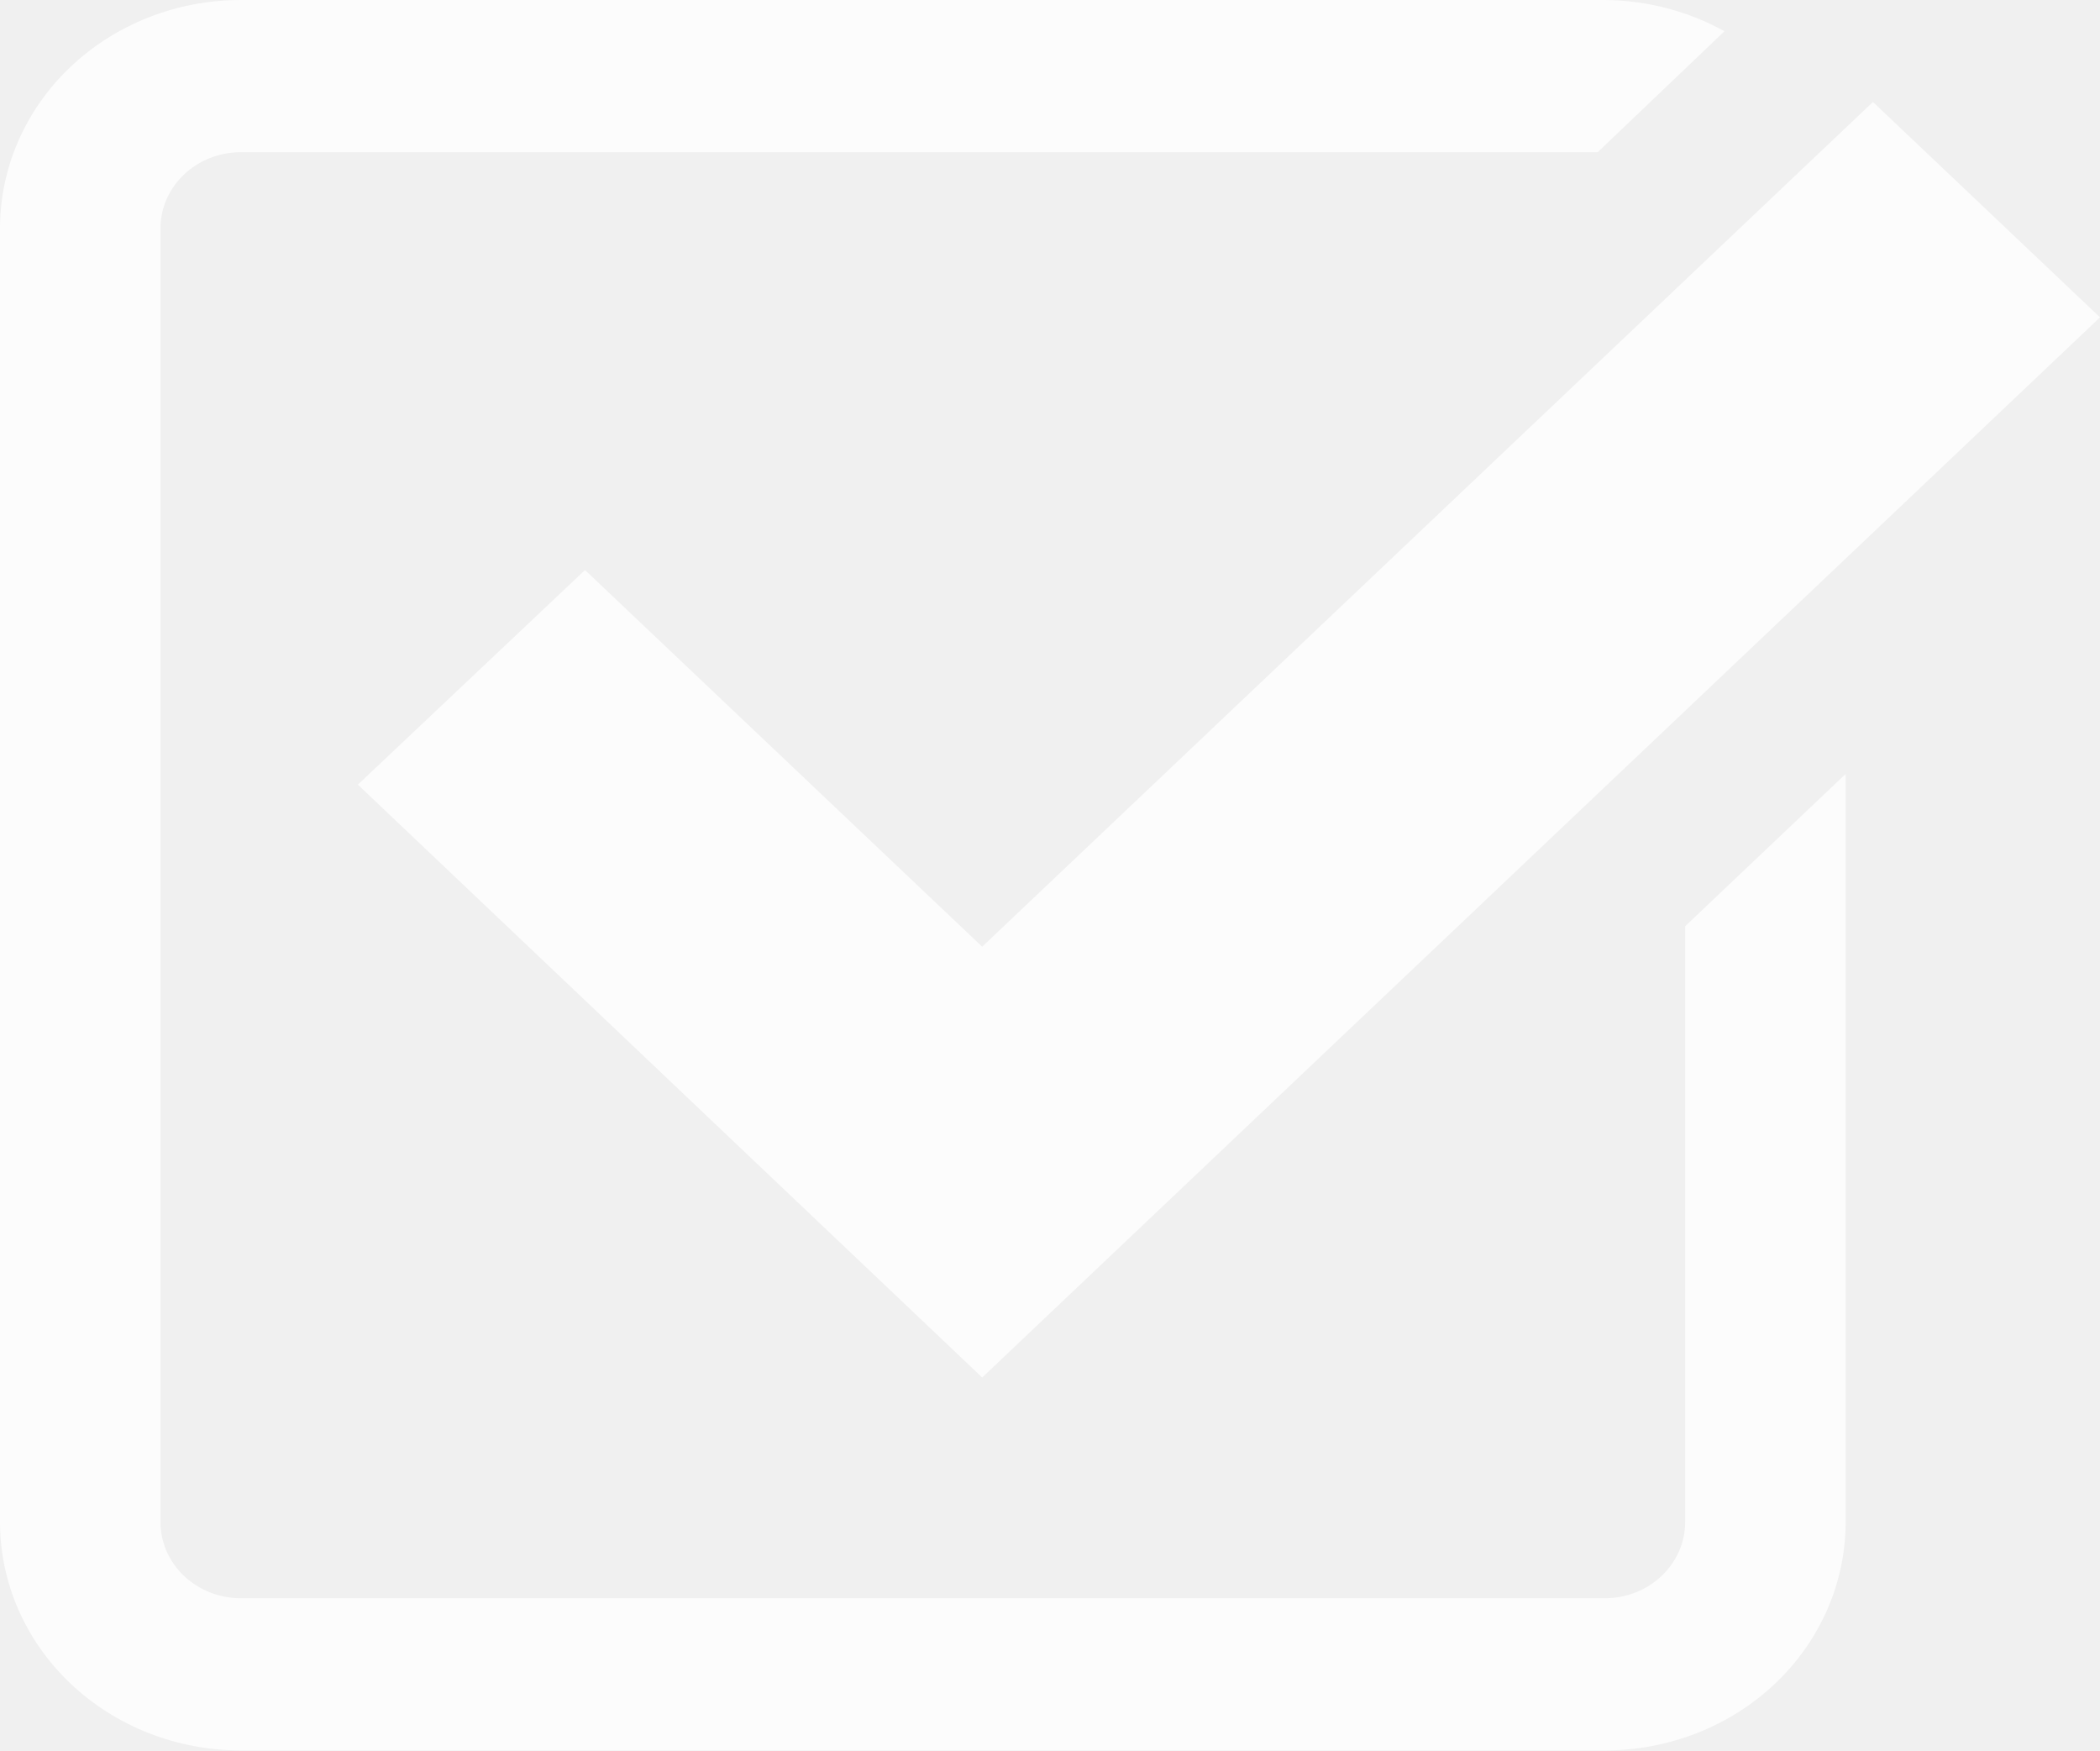
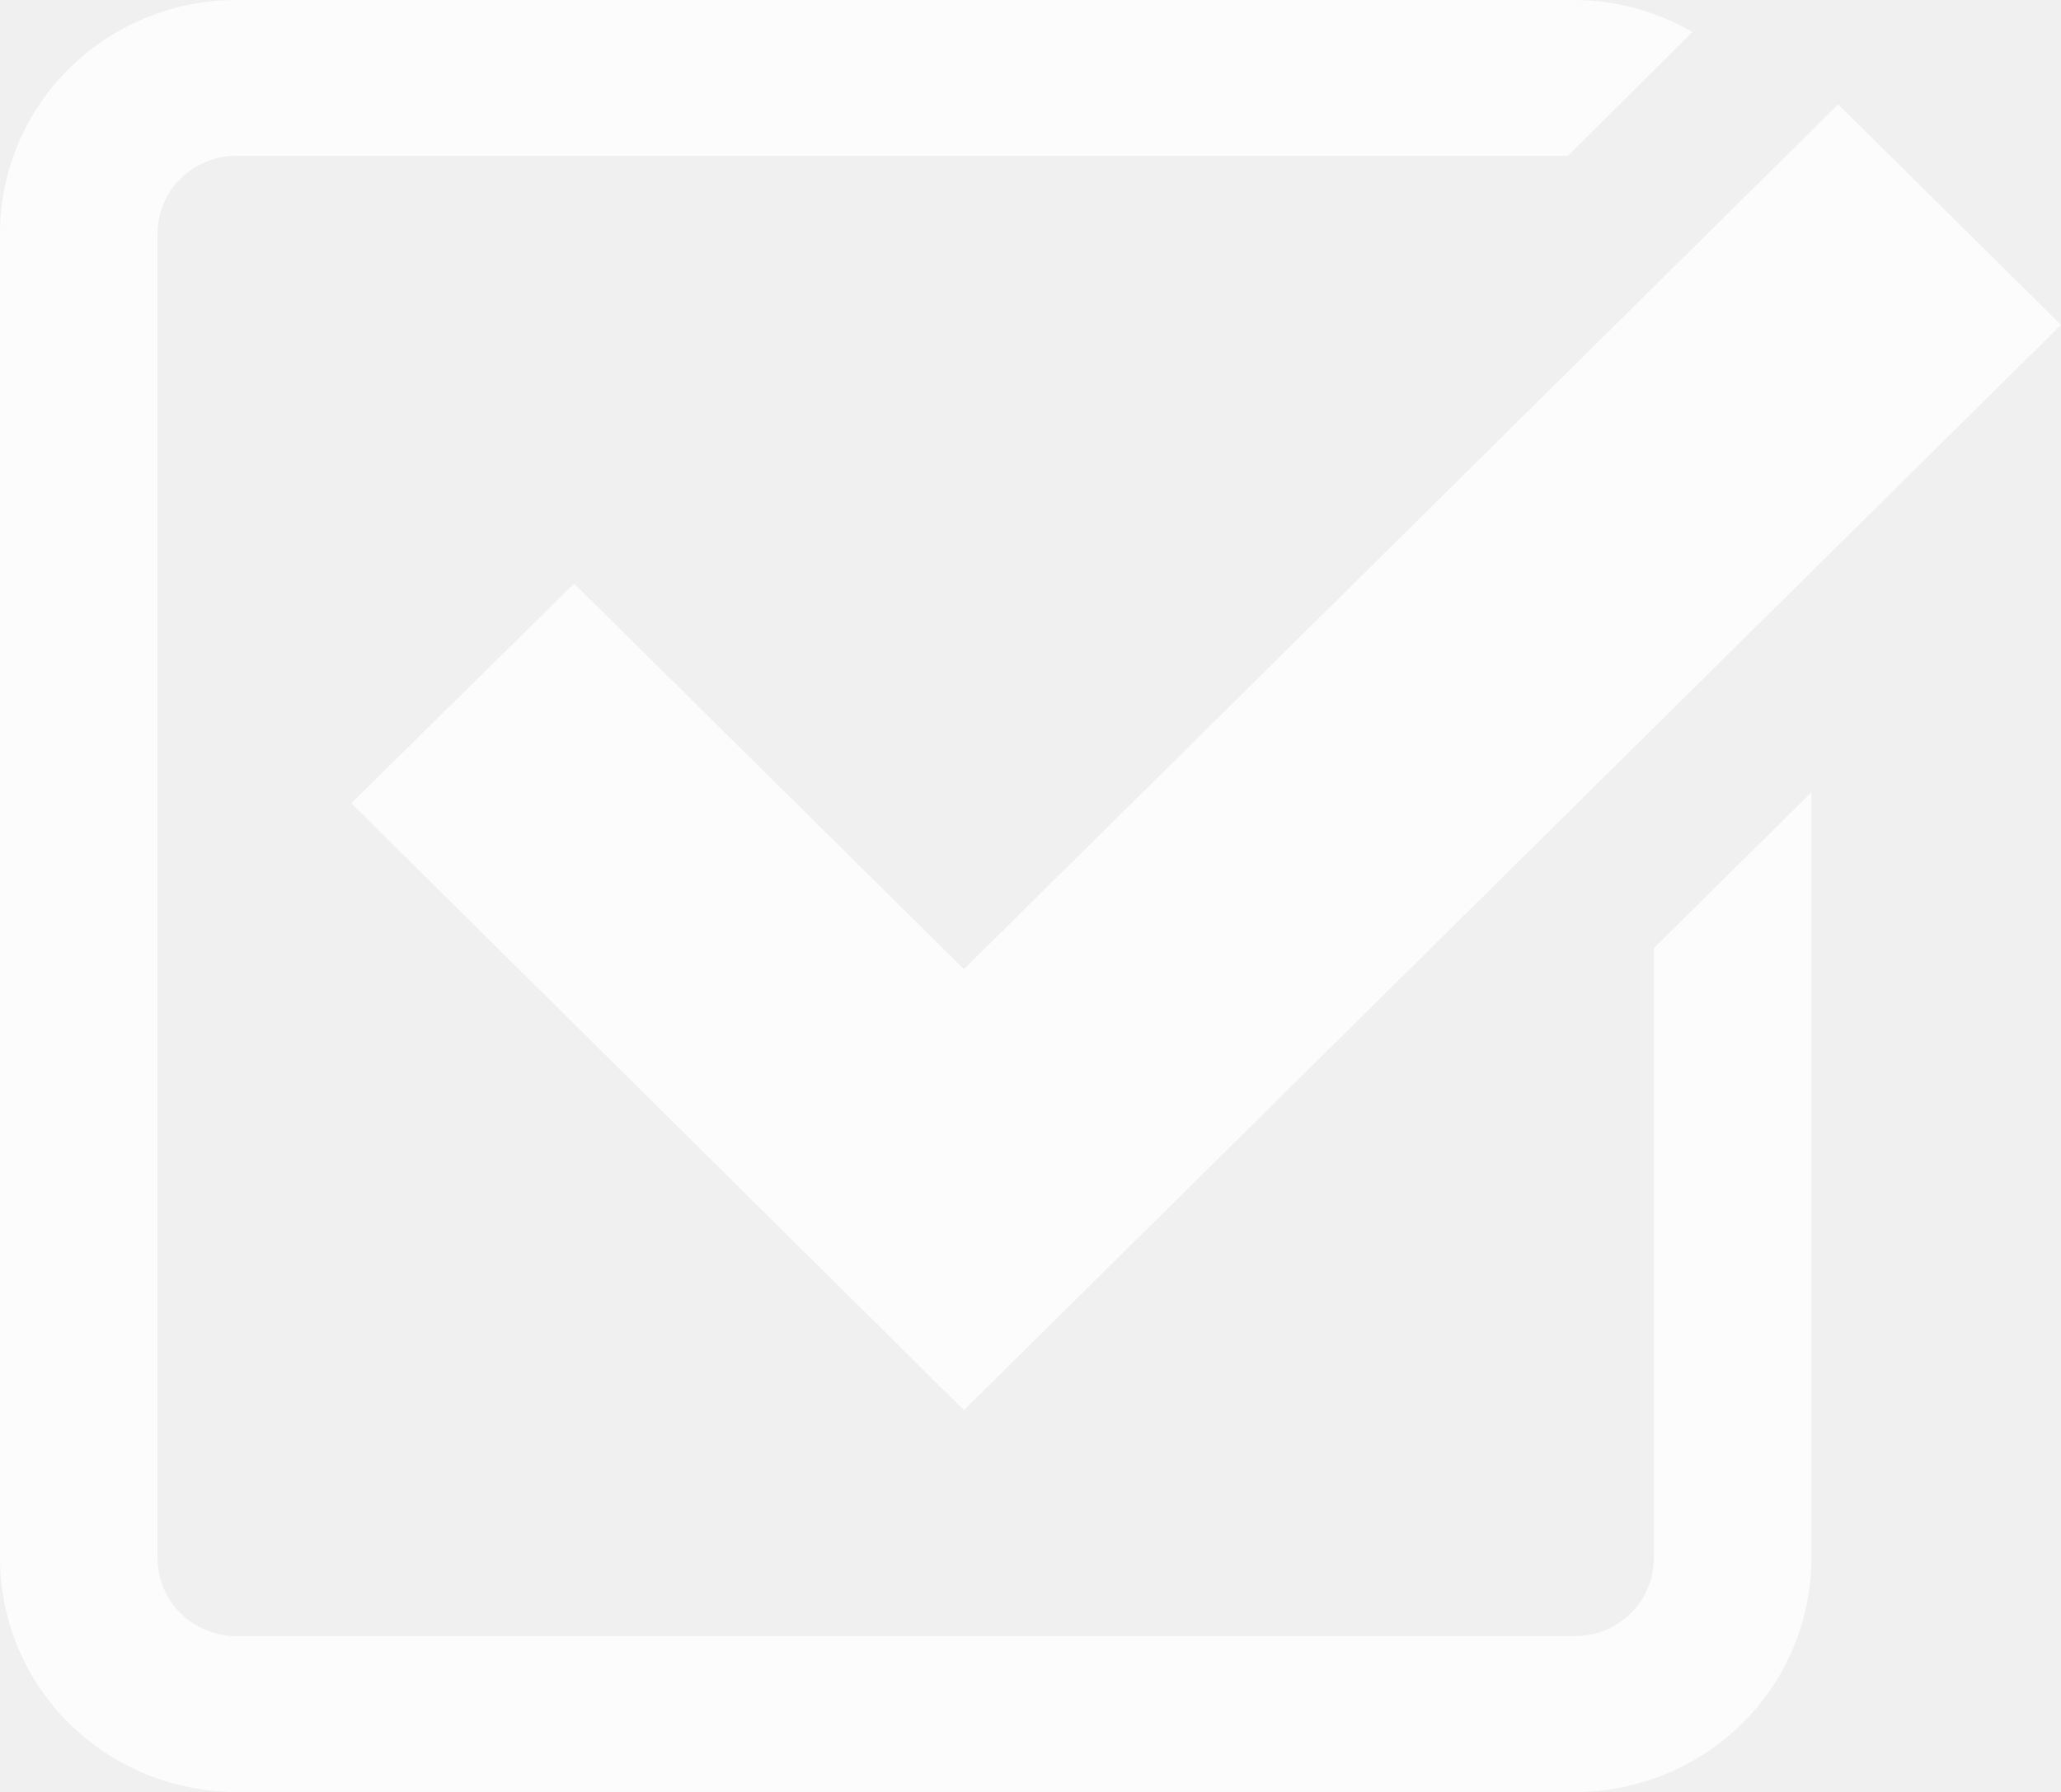
- <svg xmlns="http://www.w3.org/2000/svg" width="24" height="20" viewBox="0 0 24 20" fill="none">
-   <path d="M6.686 6.513L4.09 8.965L11.225 15.739L24 3.626L21.405 1.165L11.225 10.817L6.686 6.513Z" fill="white" fill-opacity="0.8" />
-   <path d="M19.259 17.391C19.259 17.622 19.162 17.843 18.99 18.006C18.818 18.169 18.585 18.261 18.342 18.261H2.751C2.508 18.261 2.275 18.169 2.103 18.006C1.931 17.843 1.834 17.622 1.834 17.391V2.609C1.834 2.378 1.931 2.157 2.103 1.994C2.275 1.831 2.508 1.739 2.751 1.739H18.259L19.708 0.357C19.293 0.127 18.822 0.004 18.342 0H2.751C2.022 0 1.322 0.275 0.806 0.764C0.29 1.253 0 1.917 0 2.609V17.391C0 18.083 0.29 18.747 0.806 19.236C1.322 19.725 2.022 20 2.751 20H18.342C19.071 20 19.771 19.725 20.287 19.236C20.803 18.747 21.093 18.083 21.093 17.391V8.843L19.259 10.583V17.391Z" fill="white" fill-opacity="0.8" />
+ <svg xmlns="http://www.w3.org/2000/svg" width="23" height="20" viewBox="0 0 23 20" fill="none">
+   <path d="M6.407 6.513L3.92 8.965L10.757 15.739L23 3.626L20.513 1.165L10.757 10.817L6.407 6.513Z" fill="white" fill-opacity="0.8" />
+   <path d="M18.456 17.391C18.456 17.622 18.364 17.843 18.199 18.006C18.034 18.169 17.811 18.261 17.577 18.261H2.637C2.404 18.261 2.18 18.169 2.015 18.006C1.85 17.843 1.758 17.622 1.758 17.391V2.609C1.758 2.378 1.85 2.157 2.015 1.994C2.18 1.831 2.404 1.739 2.637 1.739H17.498L18.887 0.357C18.489 0.127 18.038 0.004 17.577 0H2.637C1.937 0 1.267 0.275 0.772 0.764C0.278 1.253 0 1.917 0 2.609V17.391C0 18.083 0.278 18.747 0.772 19.236C1.267 19.725 1.937 20 2.637 20H17.577C18.277 20 18.947 19.725 19.442 19.236C19.936 18.747 20.214 18.083 20.214 17.391V8.843L18.456 10.583V17.391Z" fill="white" fill-opacity="0.8" />
</svg>
